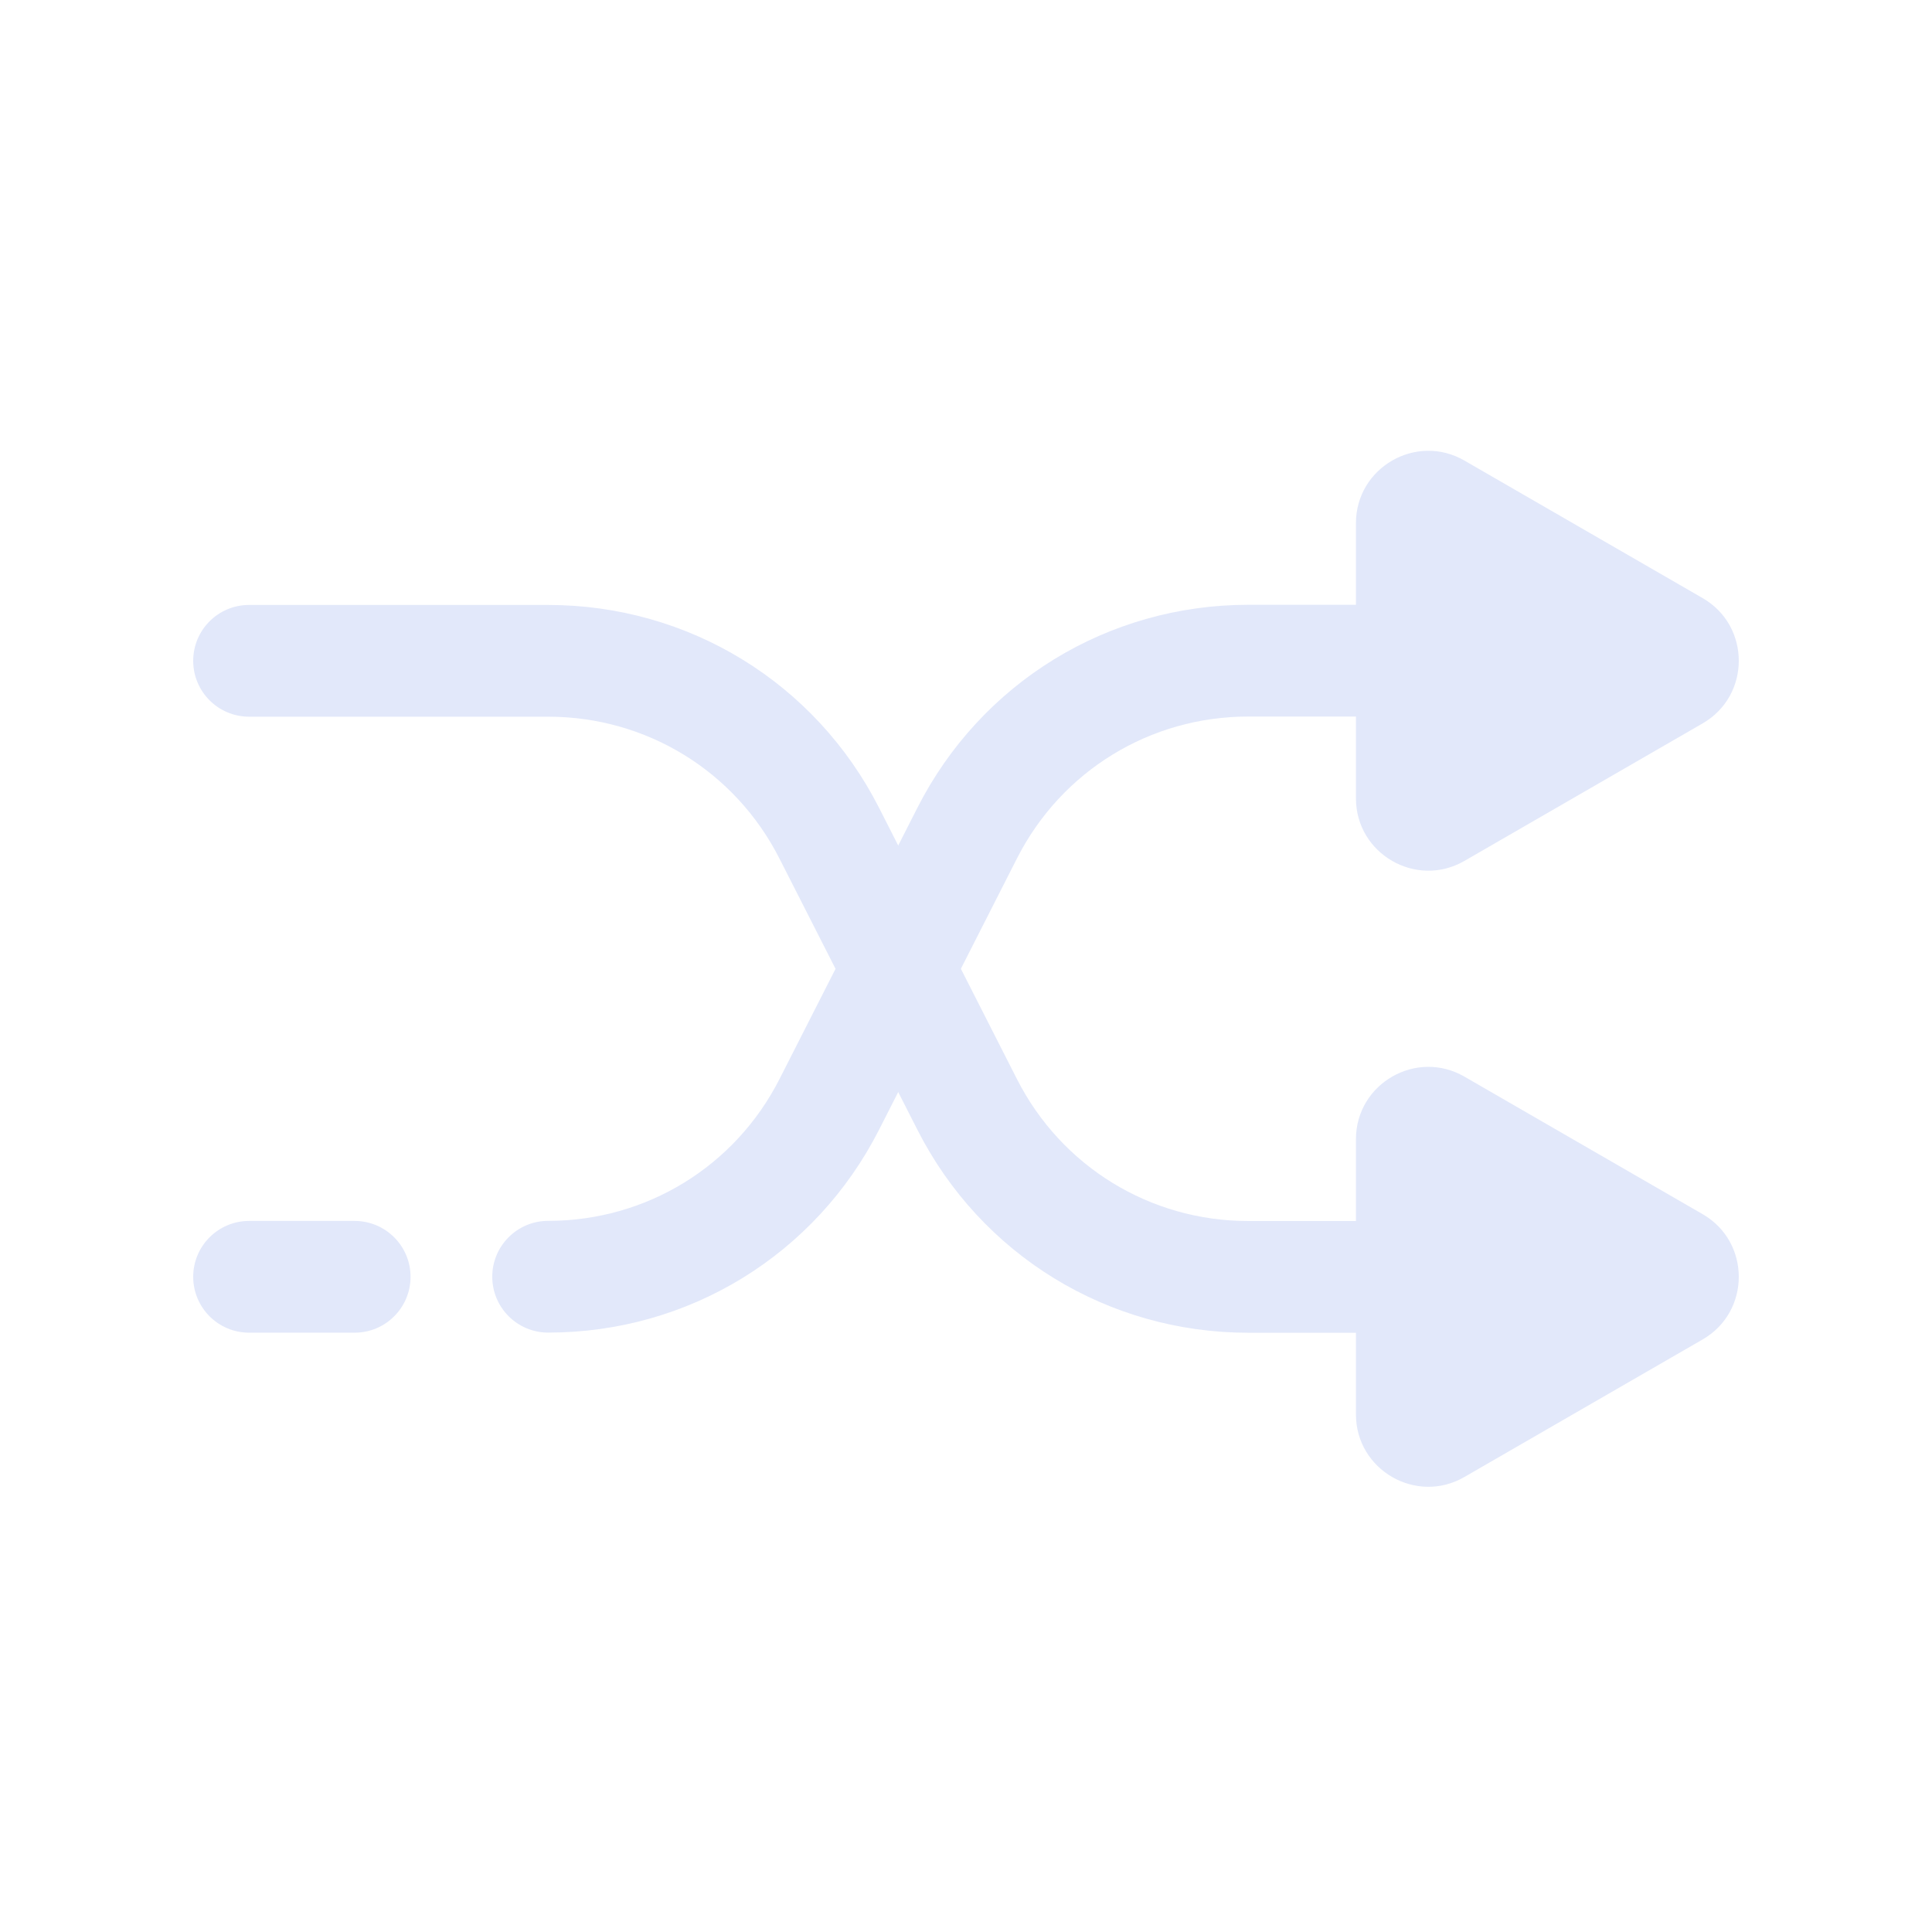
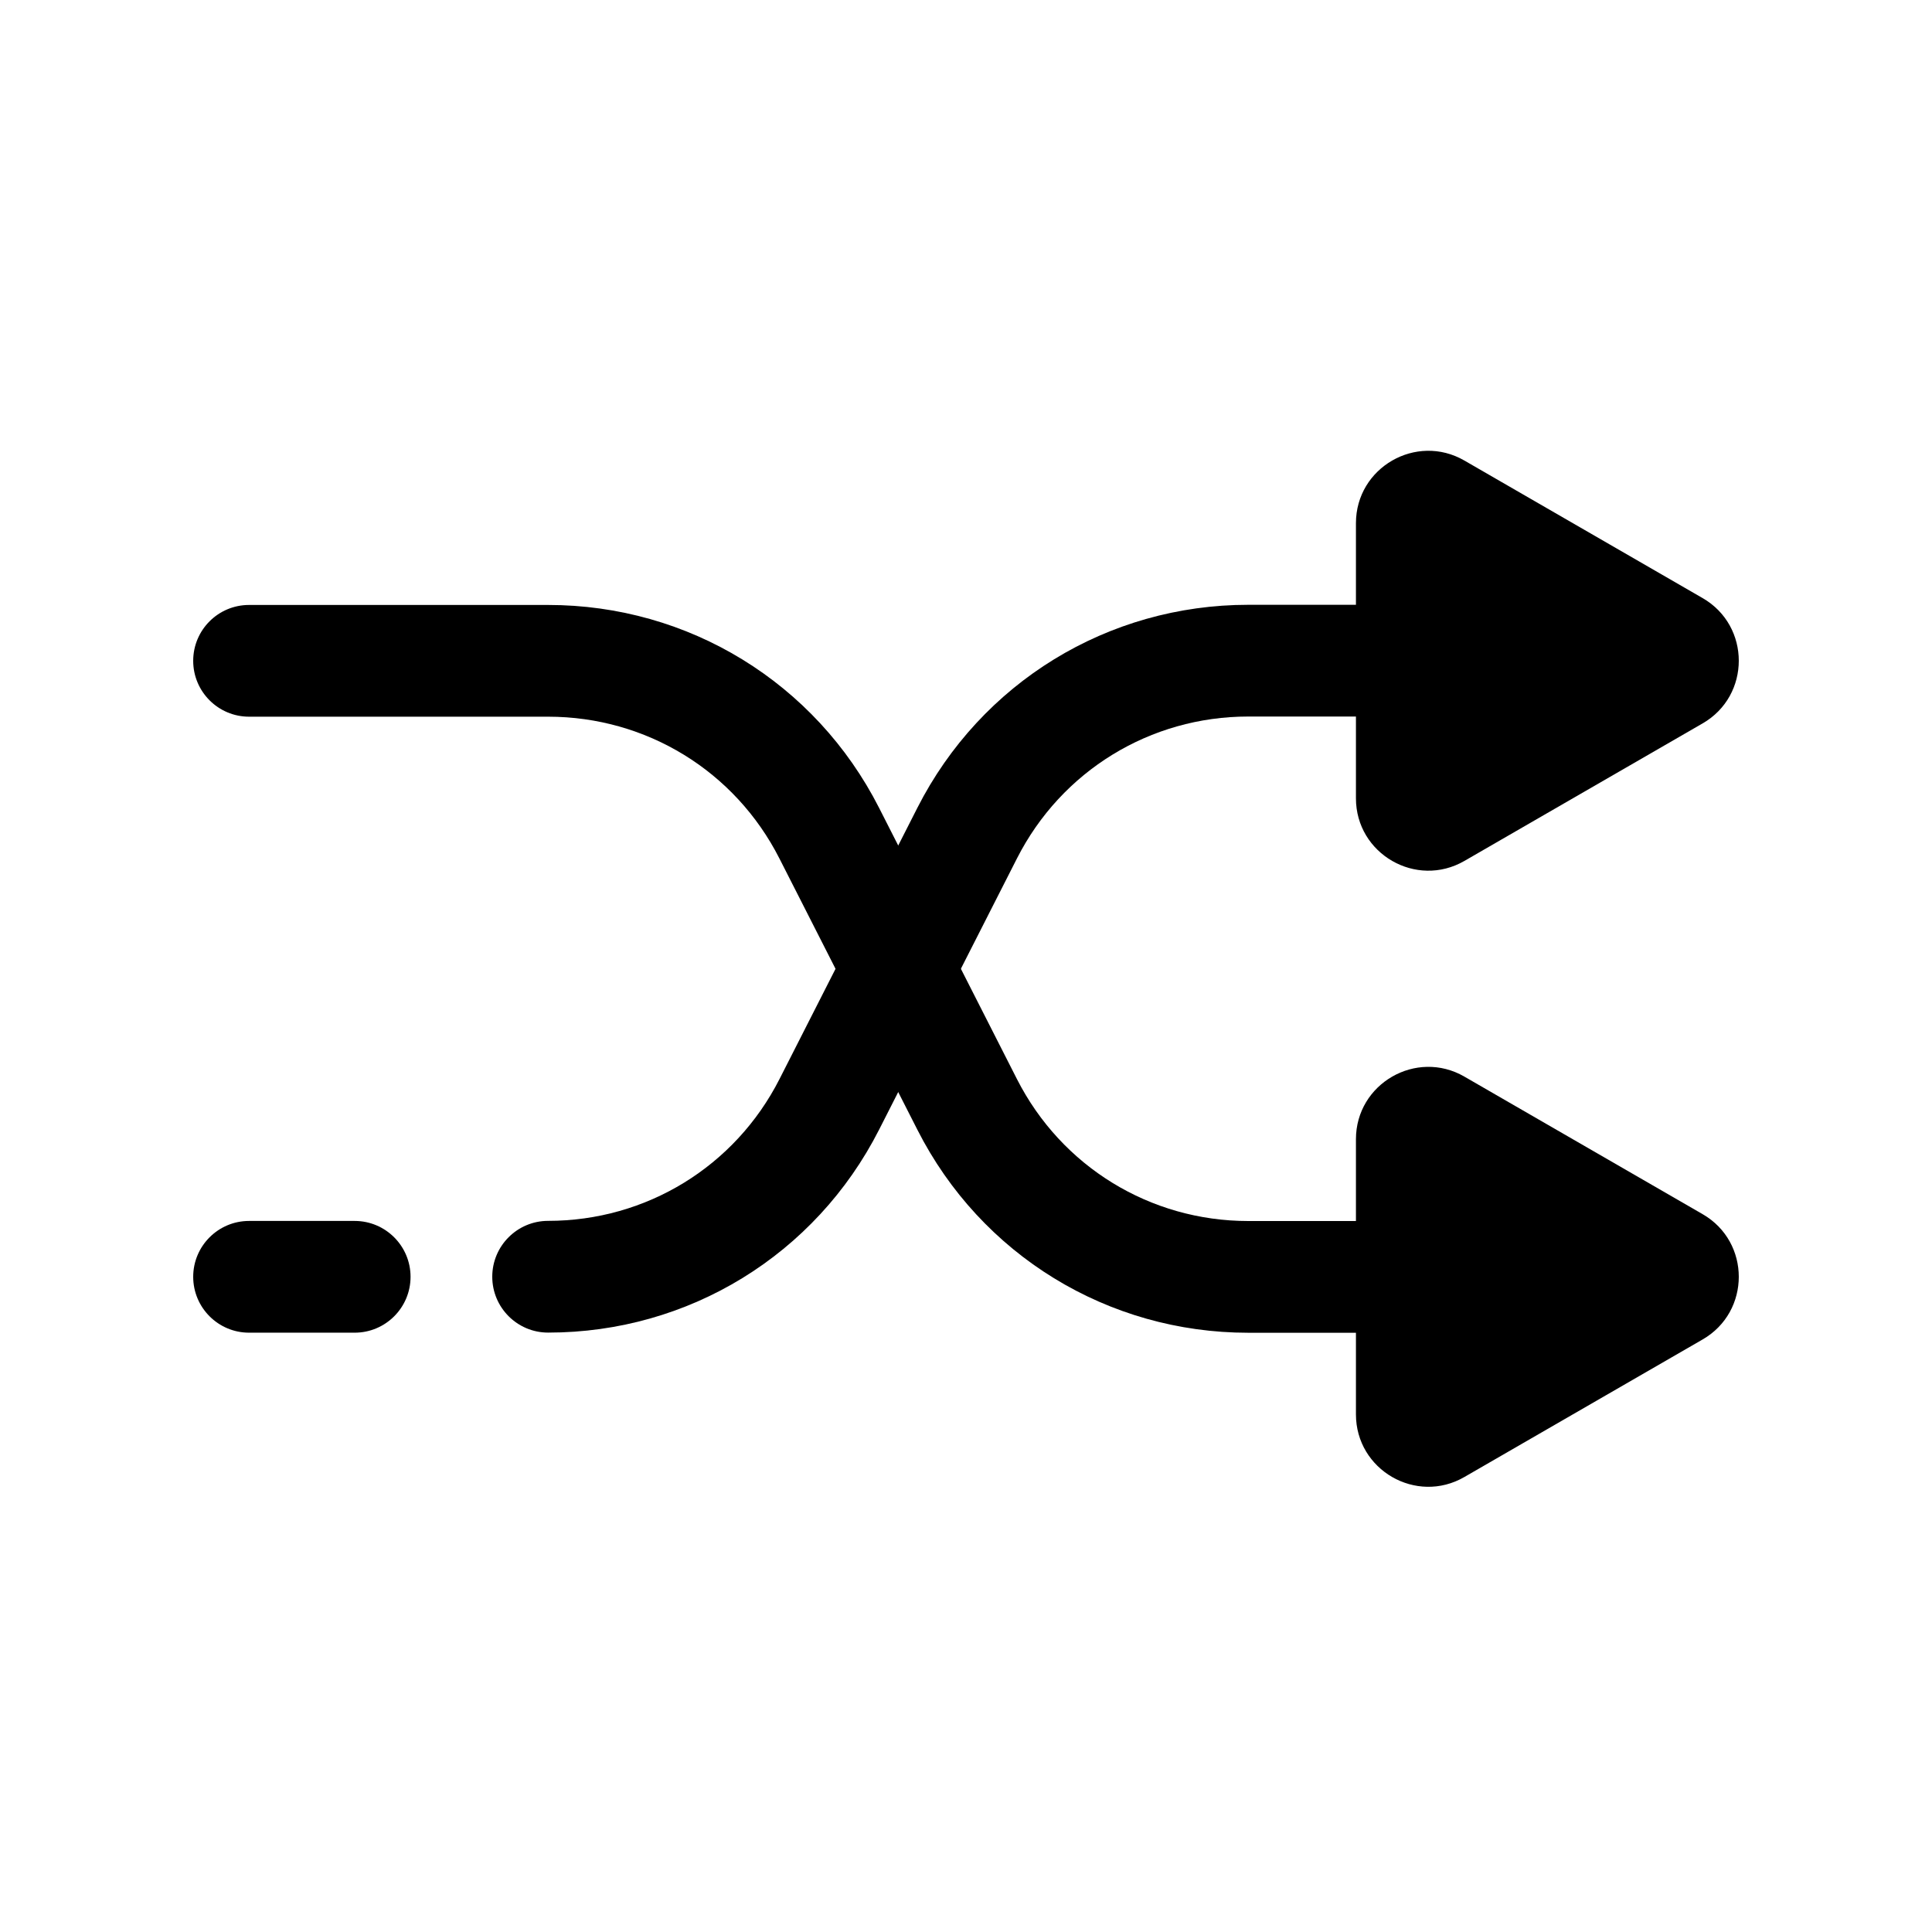
<svg xmlns="http://www.w3.org/2000/svg" width="24" height="24" viewBox="0 0 24 24" fill="none">
-   <path d="M19.222 16.556H15.507C13.762 16.556 12.186 15.59 11.396 14.034L9.683 10.666C9.131 9.578 8.029 8.903 6.809 8.903H3.094C2.711 8.903 2.4 8.592 2.4 8.209C2.4 7.825 2.711 7.515 3.094 7.515H6.809C8.554 7.515 10.13 8.481 10.921 10.037L12.633 13.405C13.186 14.492 14.287 15.168 15.507 15.168H19.222C20.139 15.168 20.14 16.556 19.222 16.556Z" fill="#E2E8FA" />
-   <path d="M16.844 17.57V14.152C16.844 13.461 17.594 13.029 18.191 13.374L21.151 15.083C21.75 15.429 21.749 16.294 21.151 16.639L18.191 18.348C17.593 18.694 16.844 18.26 16.844 17.57Z" fill="#E2E8FA" />
-   <path d="M6.809 16.554C6.426 16.554 6.115 16.243 6.115 15.86C6.115 15.477 6.426 15.166 6.809 15.166C8.029 15.166 9.131 14.491 9.684 13.403L11.396 10.035C12.187 8.479 13.762 7.513 15.507 7.513H19.223C20.14 7.513 20.14 8.901 19.223 8.901H15.507C14.287 8.901 13.186 9.576 12.633 10.664L10.921 14.032C10.13 15.588 8.555 16.554 6.809 16.554Z" fill="#E2E8FA" />
-   <path d="M4.406 16.555H3.094C2.711 16.555 2.4 16.244 2.4 15.861C2.4 15.478 2.711 15.167 3.094 15.167H4.406C4.789 15.167 5.1 15.478 5.1 15.861C5.1 16.244 4.789 16.555 4.406 16.555Z" fill="#E2E8FA" />
-   <path d="M18.191 5.721L21.151 7.43C21.75 7.776 21.749 8.641 21.151 8.986L18.191 10.695C17.593 11.04 16.844 10.607 16.844 9.917V6.499C16.844 5.808 17.594 5.376 18.191 5.721Z" fill="#E2E8FA" />
+   <path d="M19.222 16.556H15.507C13.762 16.556 12.186 15.59 11.396 14.034L9.683 10.666C9.131 9.578 8.029 8.903 6.809 8.903H3.094C2.711 8.903 2.4 8.592 2.4 8.209C2.4 7.825 2.711 7.515 3.094 7.515H6.809C8.554 7.515 10.13 8.481 10.921 10.037L12.633 13.405C13.186 14.492 14.287 15.168 15.507 15.168H19.222C20.139 15.168 20.14 16.556 19.222 16.556Z" fill="currentColor" />
+   <path d="M16.844 17.57V14.152C16.844 13.461 17.594 13.029 18.191 13.374L21.151 15.083C21.75 15.429 21.749 16.294 21.151 16.639L18.191 18.348C17.593 18.694 16.844 18.26 16.844 17.57Z" fill="currentColor" />
+   <path d="M6.809 16.554C6.426 16.554 6.115 16.243 6.115 15.86C6.115 15.477 6.426 15.166 6.809 15.166C8.029 15.166 9.131 14.491 9.684 13.403L11.396 10.035C12.187 8.479 13.762 7.513 15.507 7.513H19.223C20.14 7.513 20.14 8.901 19.223 8.901H15.507C14.287 8.901 13.186 9.576 12.633 10.664L10.921 14.032C10.13 15.588 8.555 16.554 6.809 16.554Z" fill="currentColor" />
+   <path d="M4.406 16.555H3.094C2.711 16.555 2.4 16.244 2.4 15.861C2.4 15.478 2.711 15.167 3.094 15.167H4.406C4.789 15.167 5.1 15.478 5.1 15.861C5.1 16.244 4.789 16.555 4.406 16.555Z" fill="currentColor" />
+   <path d="M18.191 5.721L21.151 7.43C21.75 7.776 21.749 8.641 21.151 8.986L18.191 10.695C17.593 11.04 16.844 10.607 16.844 9.917V6.499C16.844 5.808 17.594 5.376 18.191 5.721Z" fill="currentColor" />
</svg>
